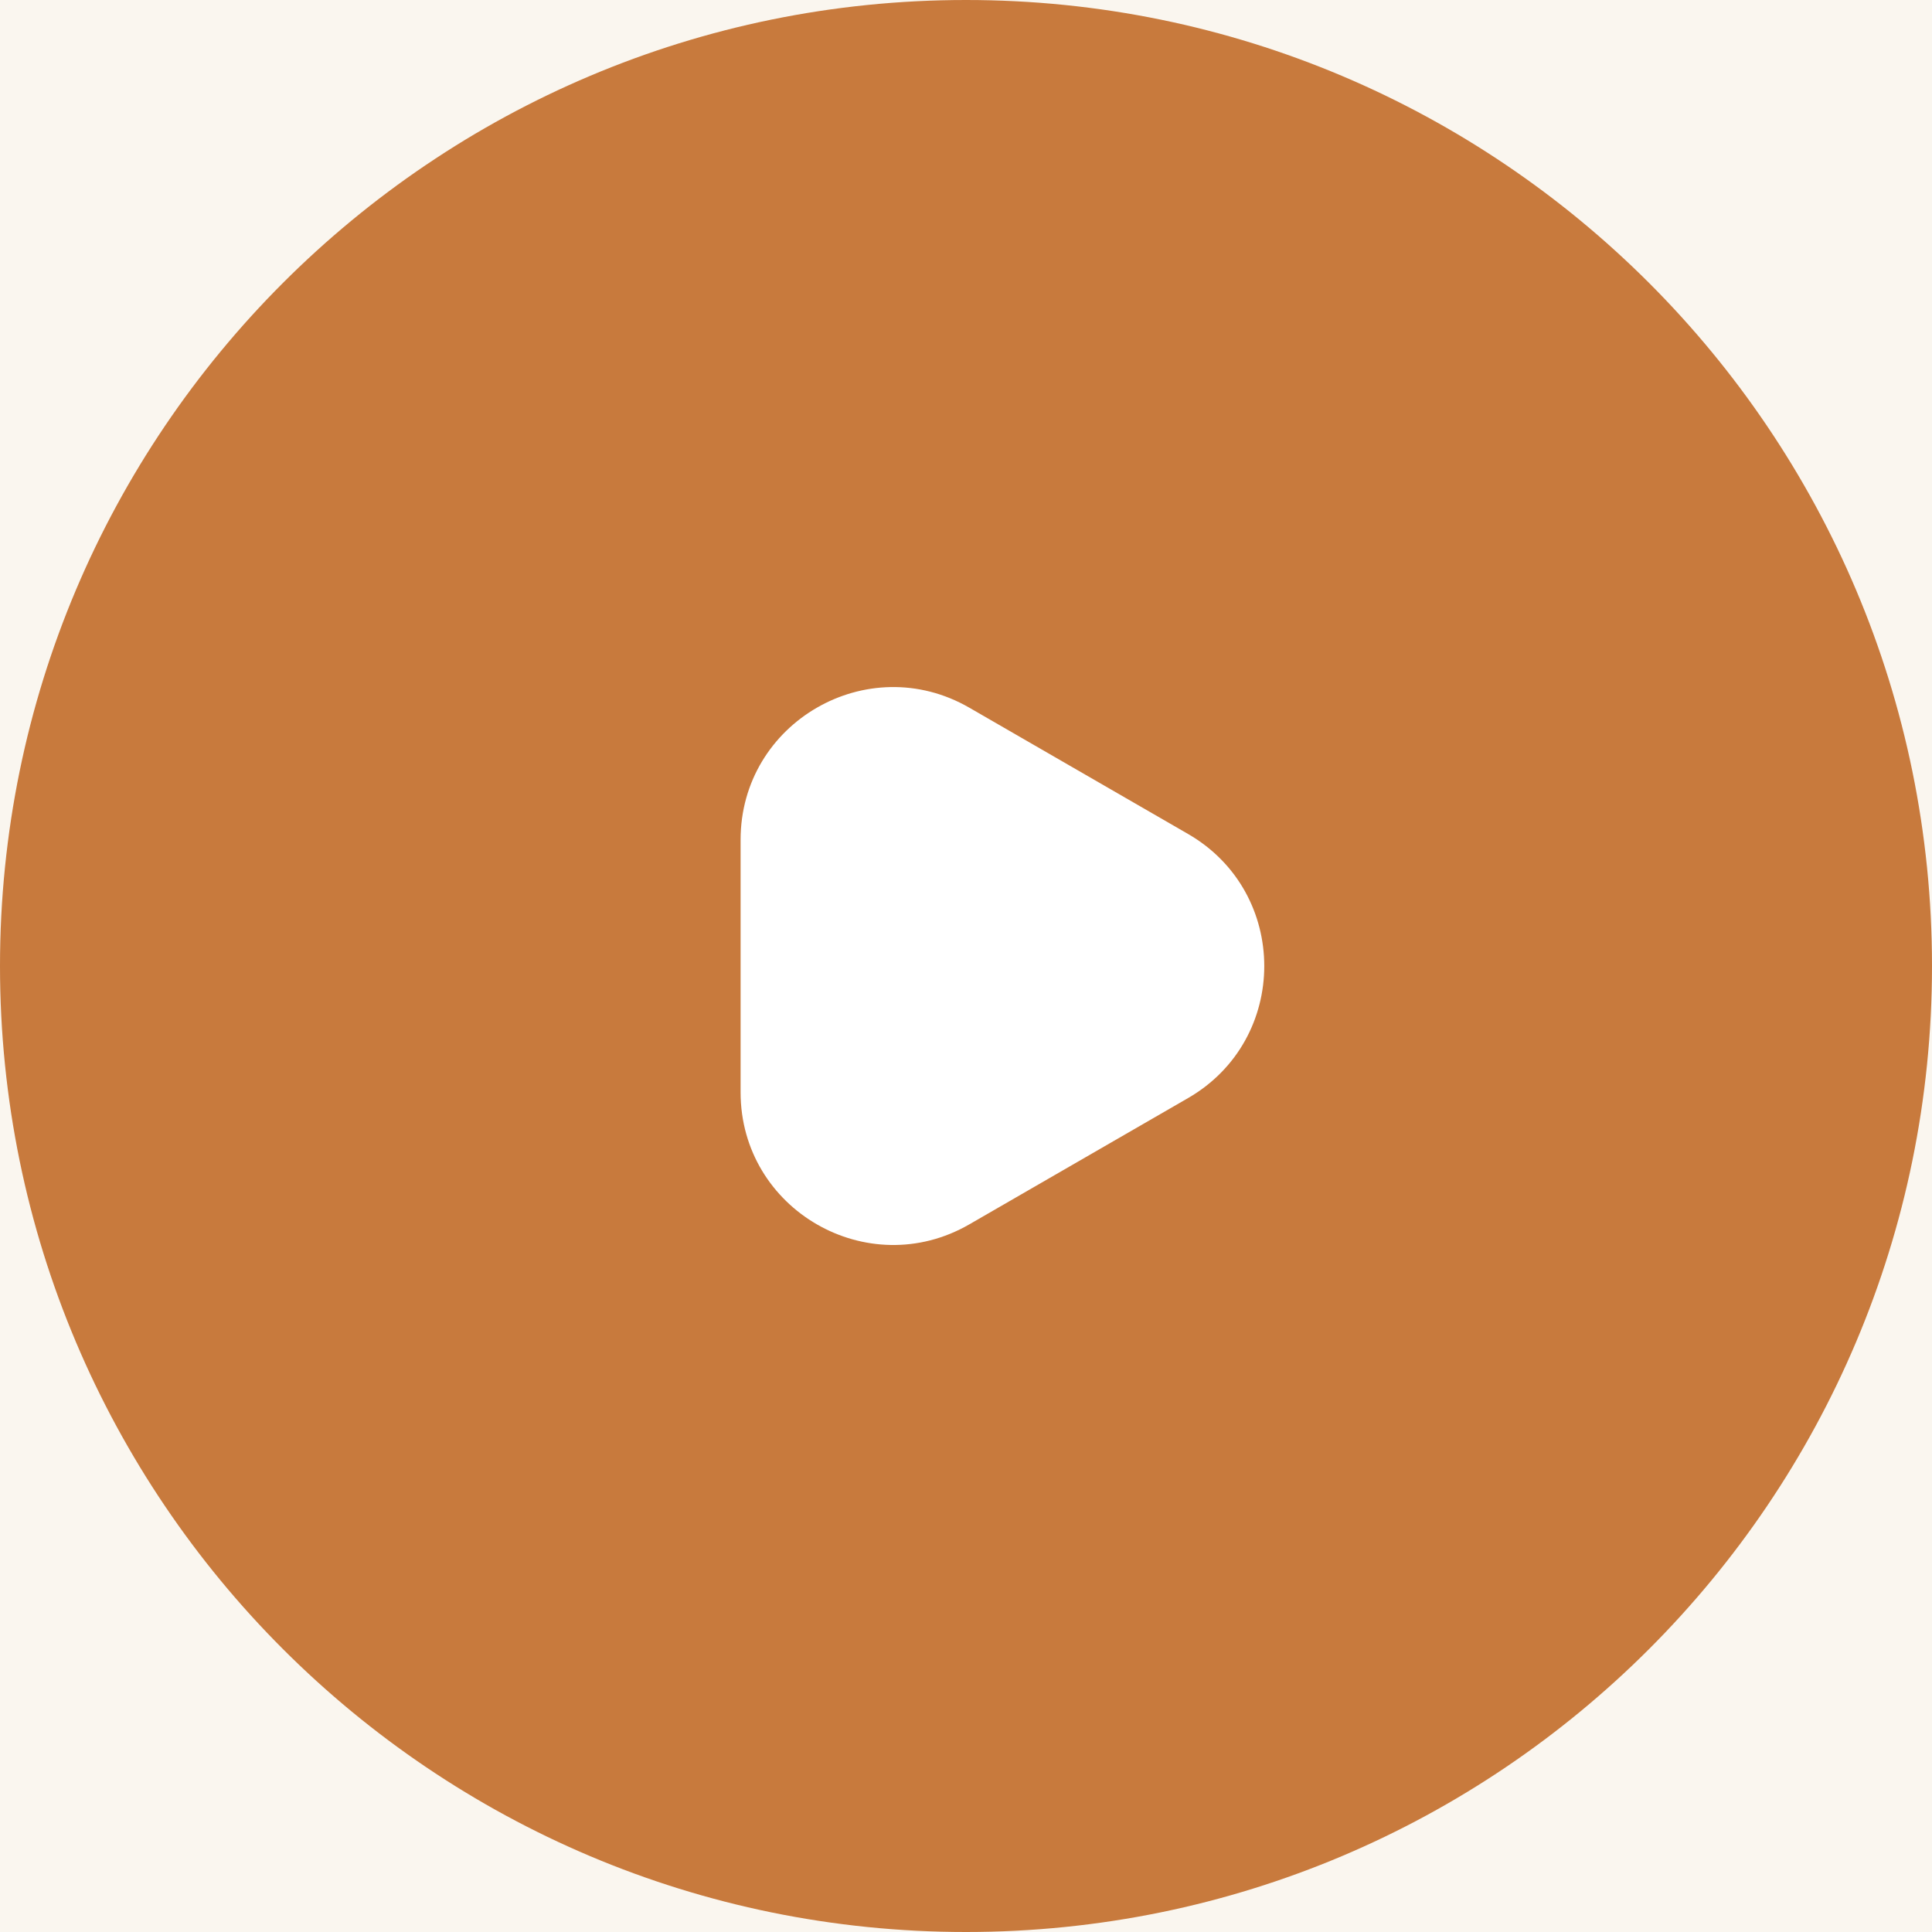
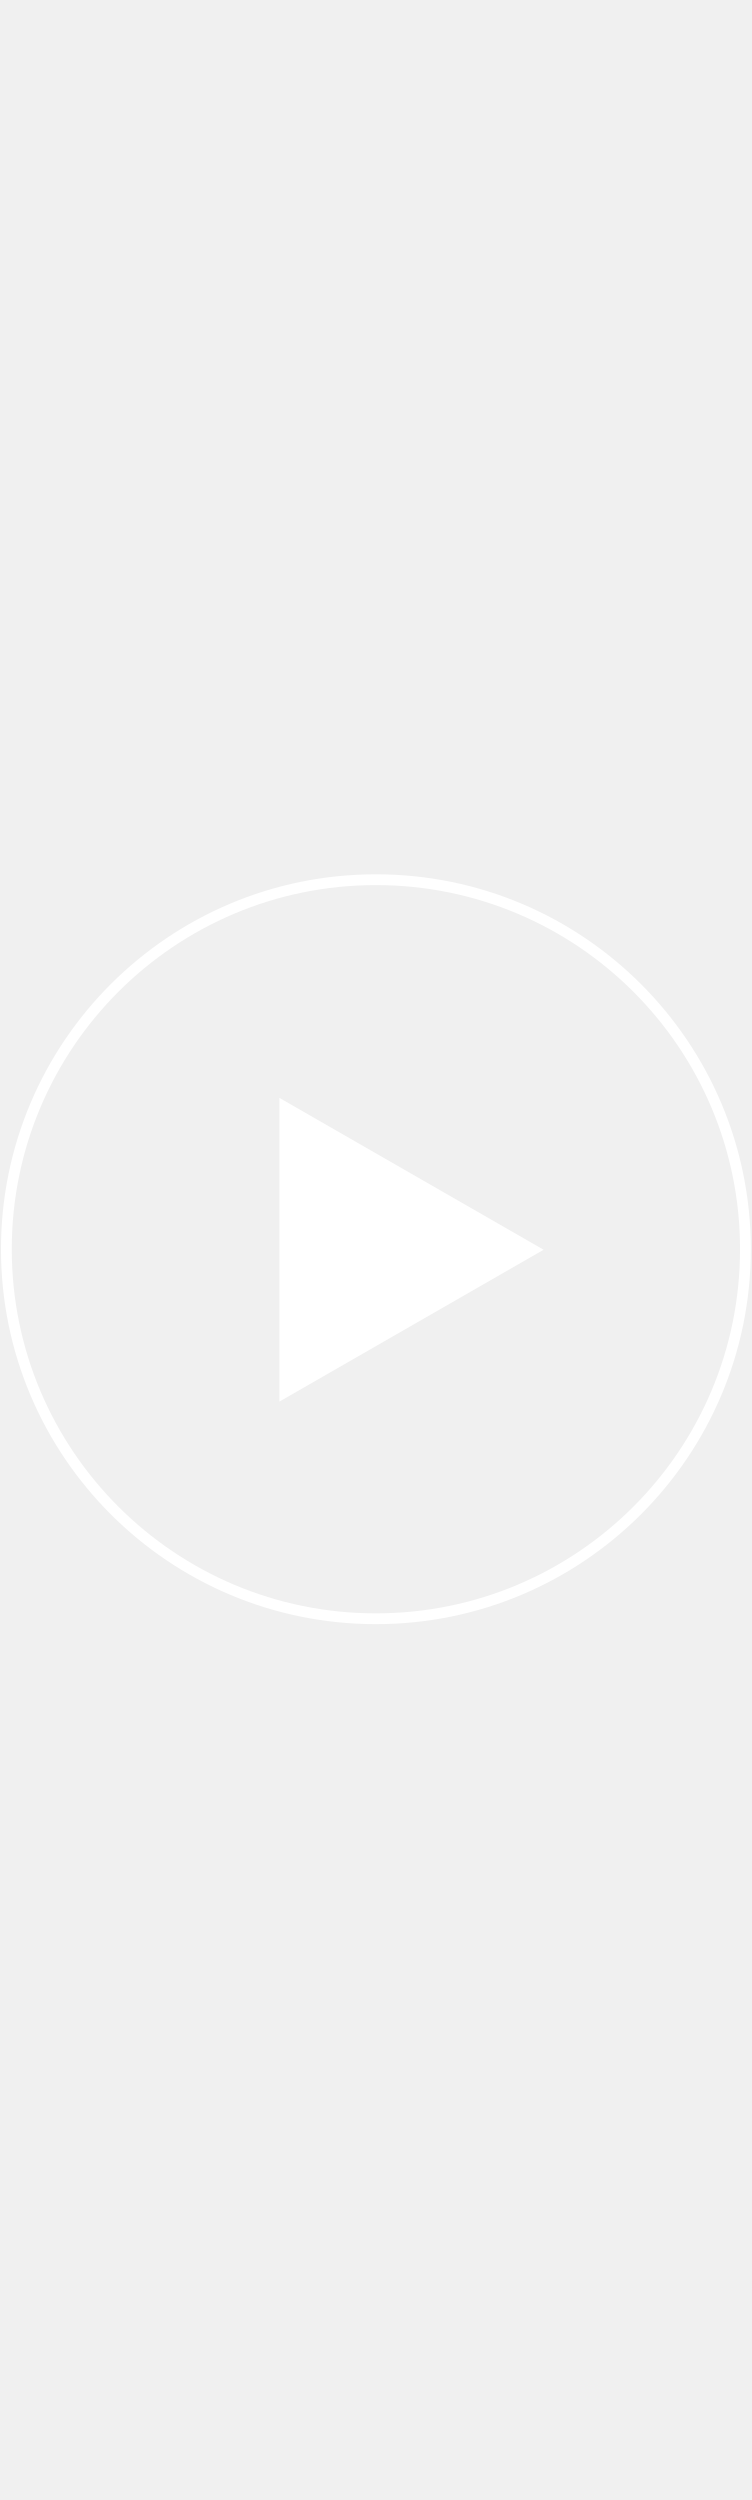
- <svg xmlns="http://www.w3.org/2000/svg" width="76" height="76" viewBox="0 0 76 76" fill="none">
-   <rect width="76" height="76" fill="#E7E7E7" />
-   <g id="Ekai Final Website">
-     <path d="M-2082 -1362C-2082 -1363.1 -2081.1 -1364 -2080 -1364H3521C3522.1 -1364 3523 -1363.1 3523 -1362V6545C3523 6546.1 3522.1 6547 3521 6547H-2080C-2081.1 6547 -2082 6546.1 -2082 6545V-1362Z" fill="#939393" />
-     <path d="M-2080 -1363H3521V-1365H-2080V-1363ZM3522 -1362V6545H3524V-1362H3522ZM3521 6546H-2080V6548H3521V6546ZM-2081 6545V-1362H-2083V6545H-2081ZM-2080 6546C-2080.55 6546 -2081 6545.55 -2081 6545H-2083C-2083 6546.66 -2081.66 6548 -2080 6548V6546ZM3522 6545C3522 6545.55 3521.55 6546 3521 6546V6548C3522.66 6548 3524 6546.66 3524 6545H3522ZM3521 -1363C3521.55 -1363 3522 -1362.55 3522 -1362H3524C3524 -1363.66 3522.66 -1365 3521 -1365V-1363ZM-2080 -1365C-2081.66 -1365 -2083 -1363.66 -2083 -1362H-2081C-2081 -1362.55 -2080.55 -1363 -2080 -1363V-1365Z" fill="black" fill-opacity="0.1" />
-     <g id="Desktop - 71">
-       <rect width="1440" height="6116" transform="translate(-975 -361)" fill="white" />
-       <g id="Frame 75" clip-path="url(#clip0_750_67139)">
-         <g id="Frame 490">
-           <g id="Frame 86">
-             <rect x="-247" y="-122" width="570" height="320" rx="32" fill="#FAF6EF" />
-             <g id="Group 18">
-               <circle id="Ellipse 30" cx="38" cy="38" r="38" fill="#C87A3D" />
-               <path id="Polygon 3" d="M46.733 32.805C50.733 35.114 50.733 40.888 46.733 43.197L38.133 48.162C34.133 50.472 29.133 47.585 29.133 42.966L29.133 33.036C29.133 28.417 34.133 25.53 38.133 27.84L46.733 32.805Z" fill="white" />
-             </g>
-           </g>
-         </g>
-       </g>
-     </g>
-   </g>
-   <defs>
-     <clipPath id="clip0_750_67139">
-       <rect width="1440" height="5620" fill="white" transform="translate(-975 -361)" />
-     </clipPath>
-   </defs>
+ <svg xmlns="http://www.w3.org/2000/svg" width="209" height="695" viewBox="0 0 209 695" fill="none">
+   <path d="M207.228 347.284C207.228 404.019 161.235 450.012 104.5 450.012C47.765 450.012 1.772 404.019 1.772 347.284C1.772 290.55 47.765 244.557 104.5 244.557C161.235 244.557 207.228 290.55 207.228 347.284Z" stroke="white" stroke-width="3" />
+   <path d="M151.119 347.428L77.665 389.644L77.665 305.211L151.119 347.428Z" fill="white" />
</svg>
